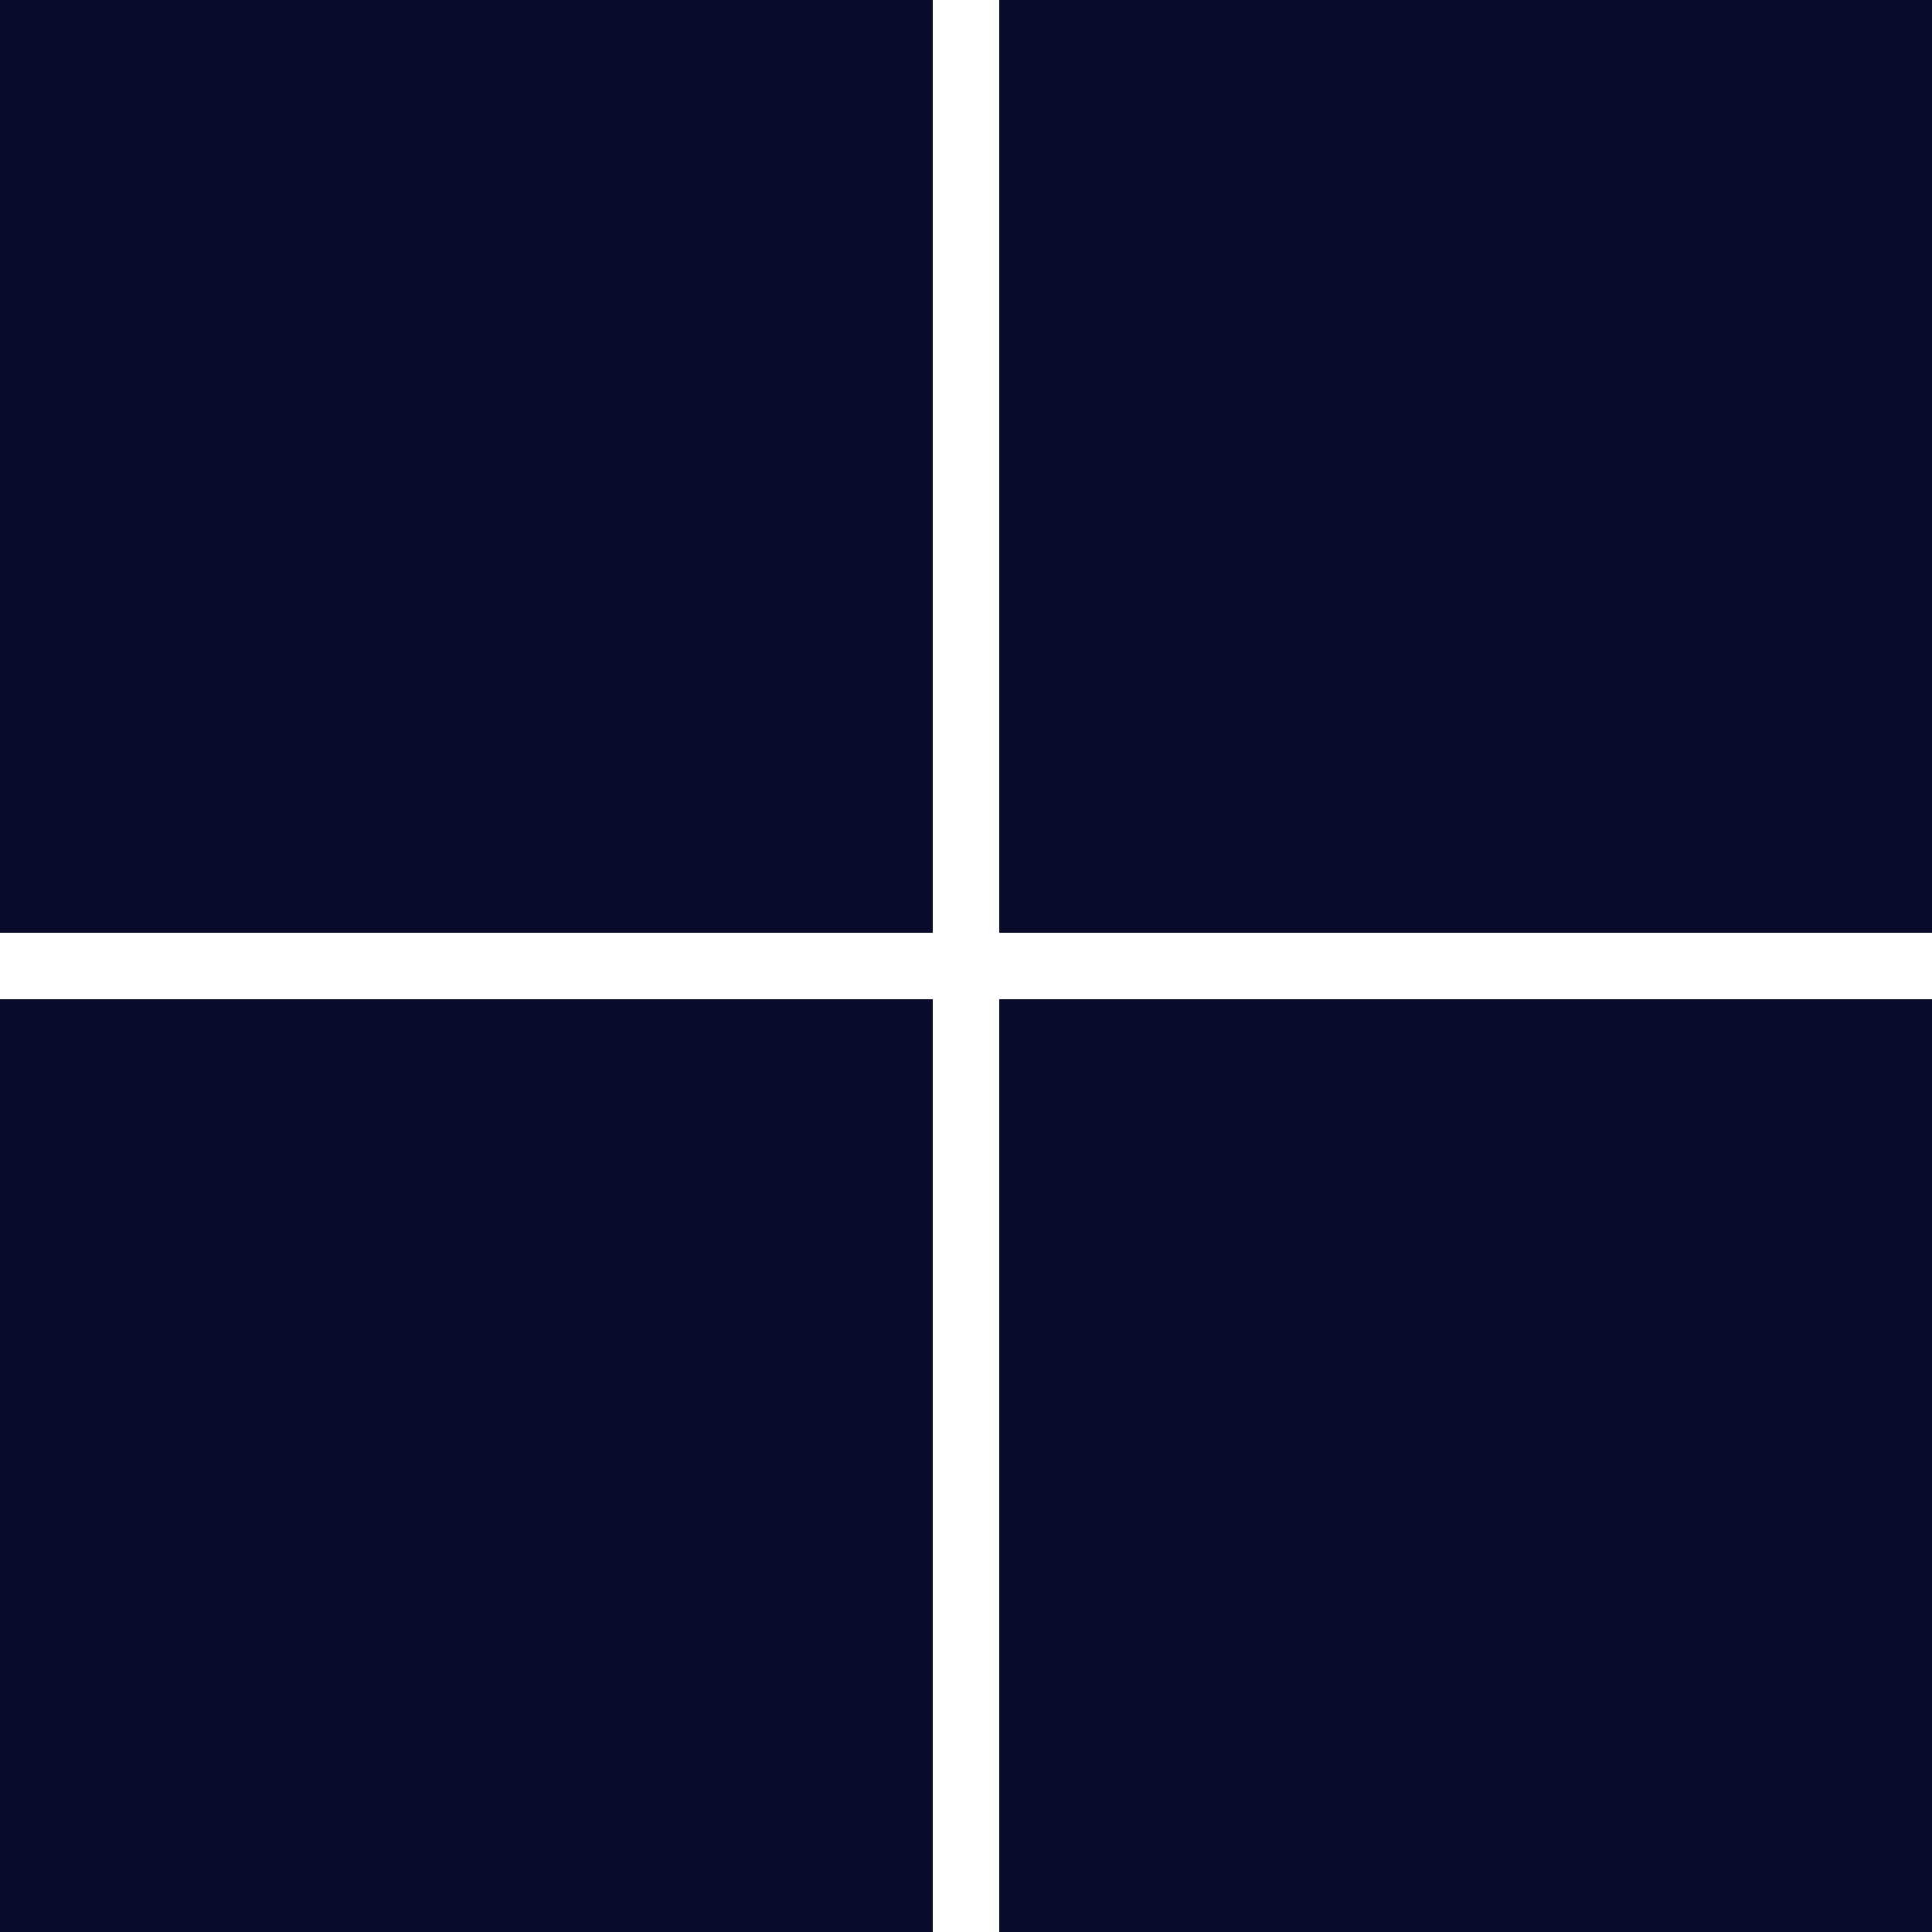
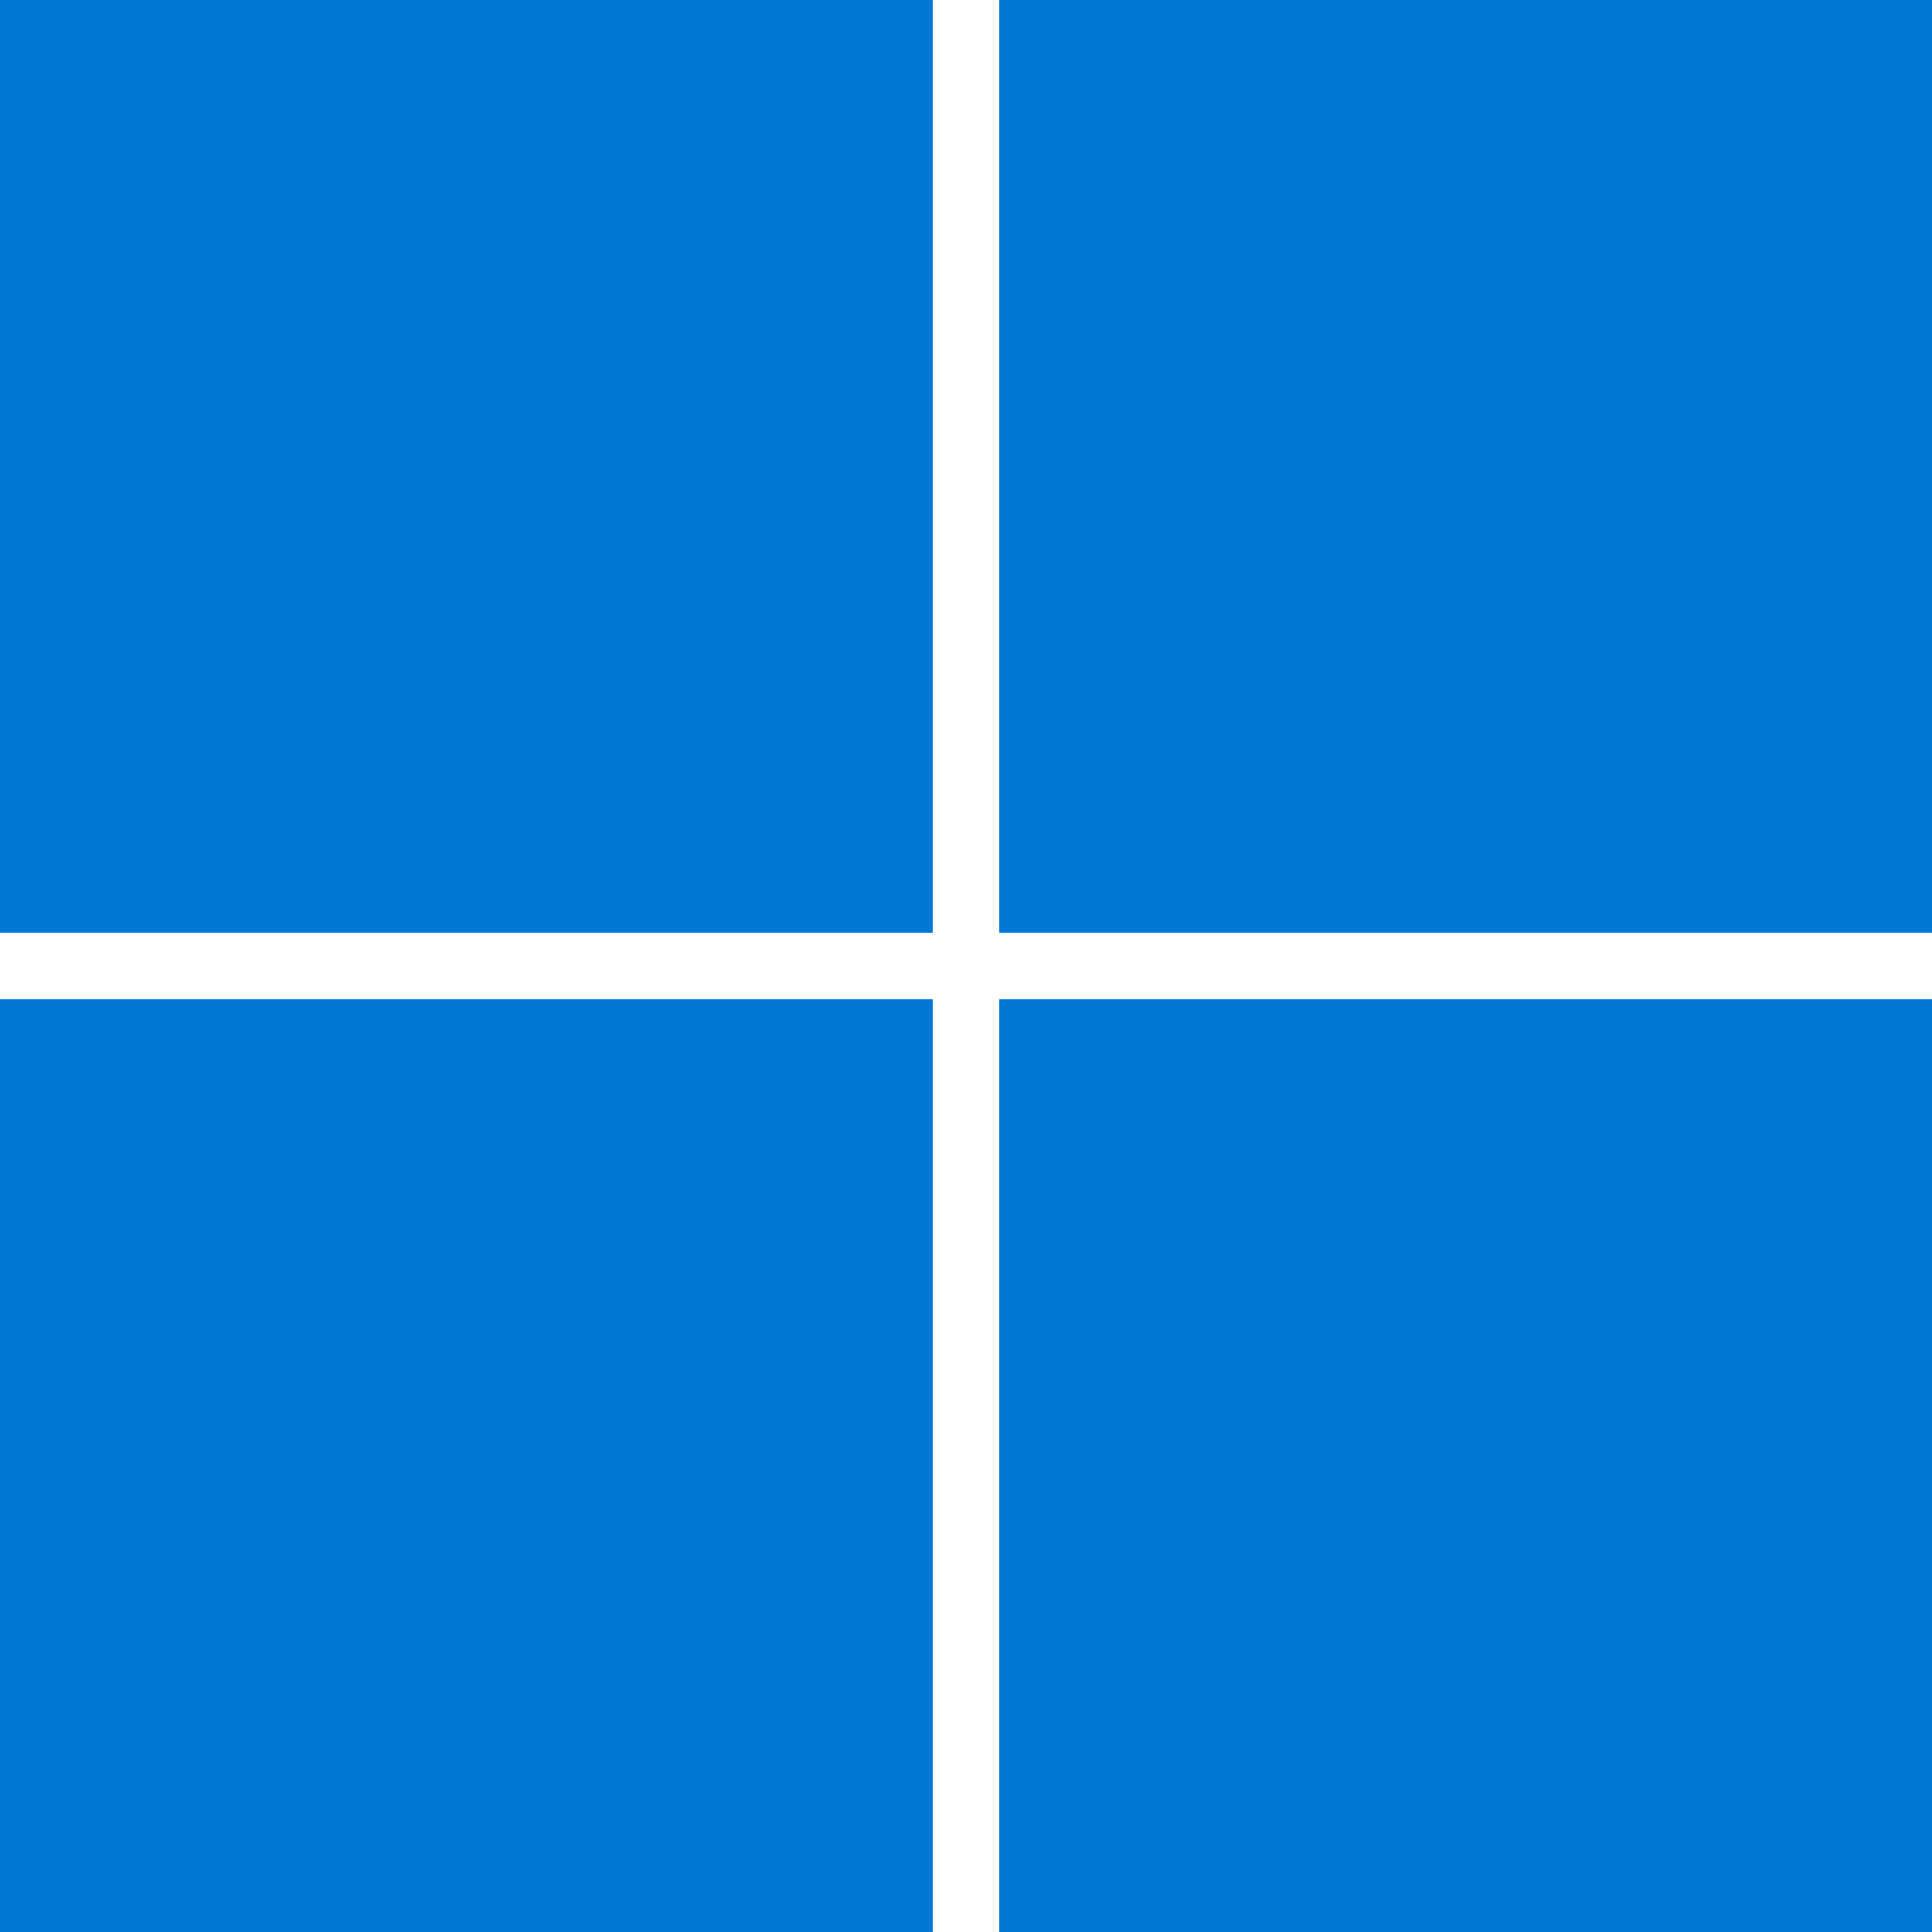
- <svg xmlns="http://www.w3.org/2000/svg" width="20" height="20" viewBox="0 0 20 20" fill="none">
-   <g id="Group">
-     <path id="Vector" d="M0 4.825V9.656H9.656V0H0V4.825ZM10.344 4.825V9.656H20V0H10.344V4.825ZM0 15.175V20H9.656V10.344H0V15.175ZM10.344 15.175V20H20V10.344H10.344V15.175Z" fill="#080B2A" />
-   </g>
+ <svg xmlns="http://www.w3.org/2000/svg" width="12" height="12" viewBox="0 0 12 12" fill="none">
+   <path d="M0 2.895V5.794H5.794V0H0V2.895ZM6.206 2.895V5.794H12V0H6.206V2.895ZM0 9.105V12H5.794V6.206H0V9.105ZM6.206 9.105V12H12V6.206H6.206V9.105Z" fill="#0078D4" />
</svg>
